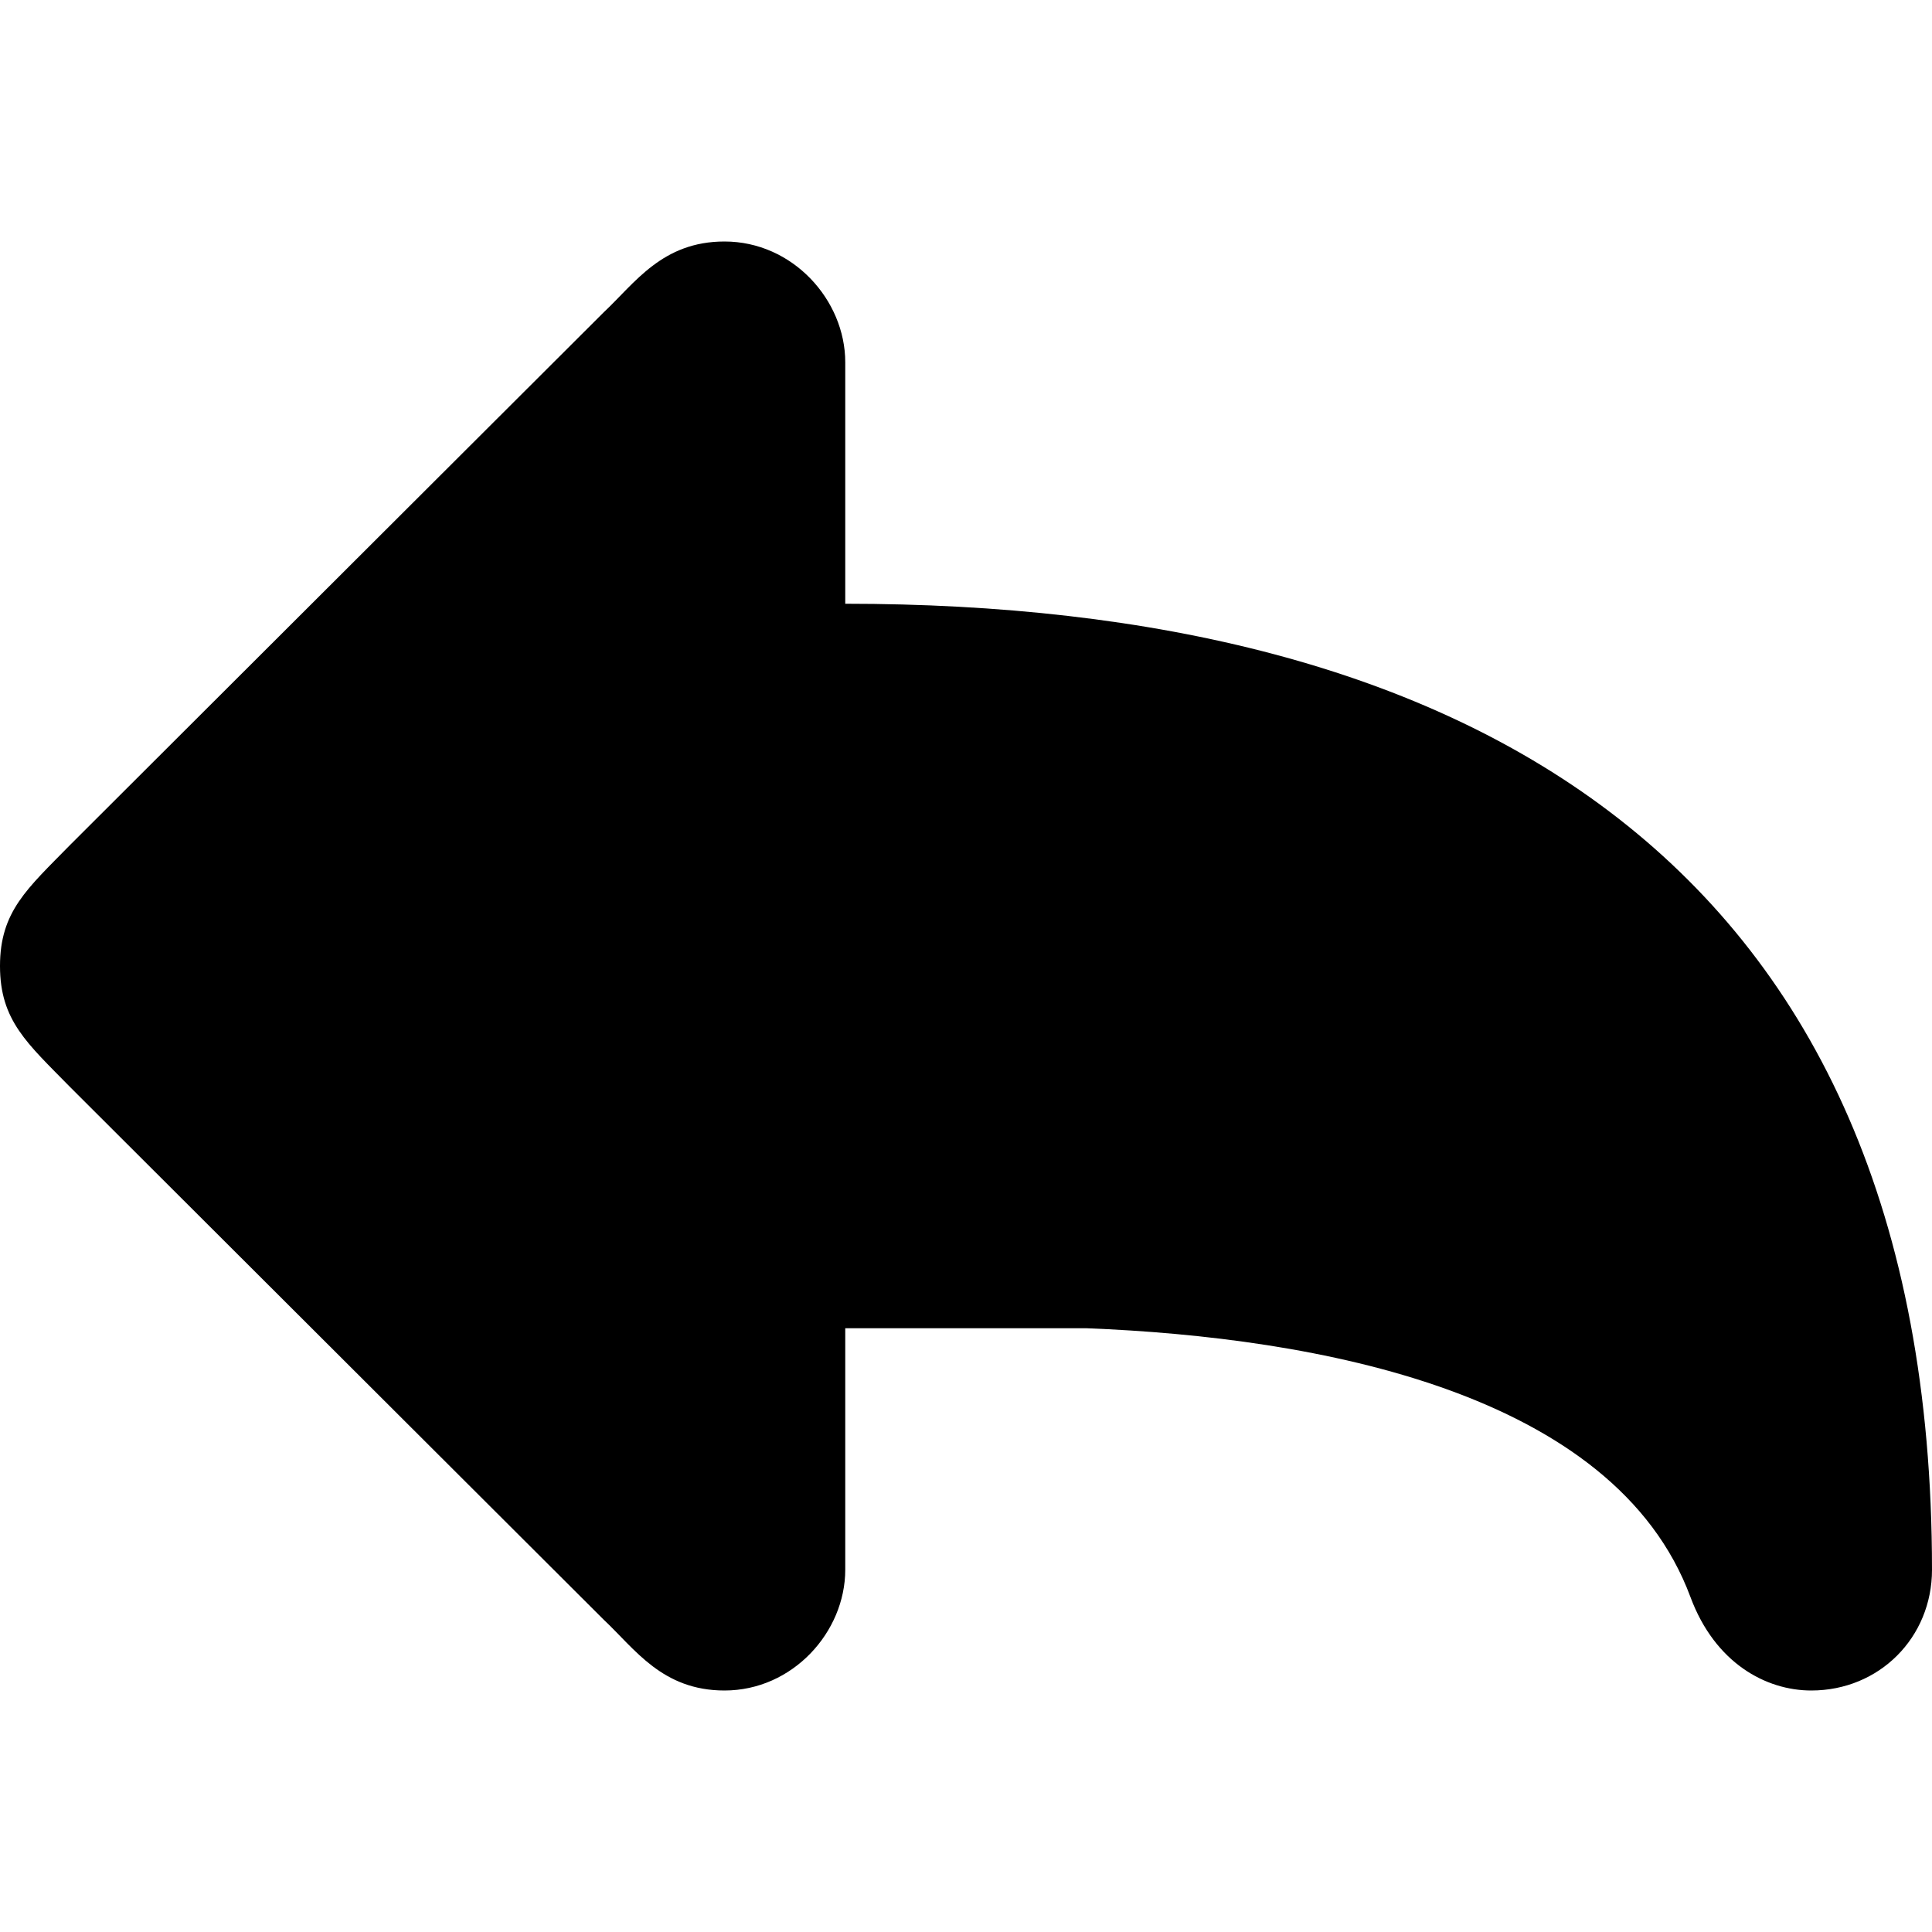
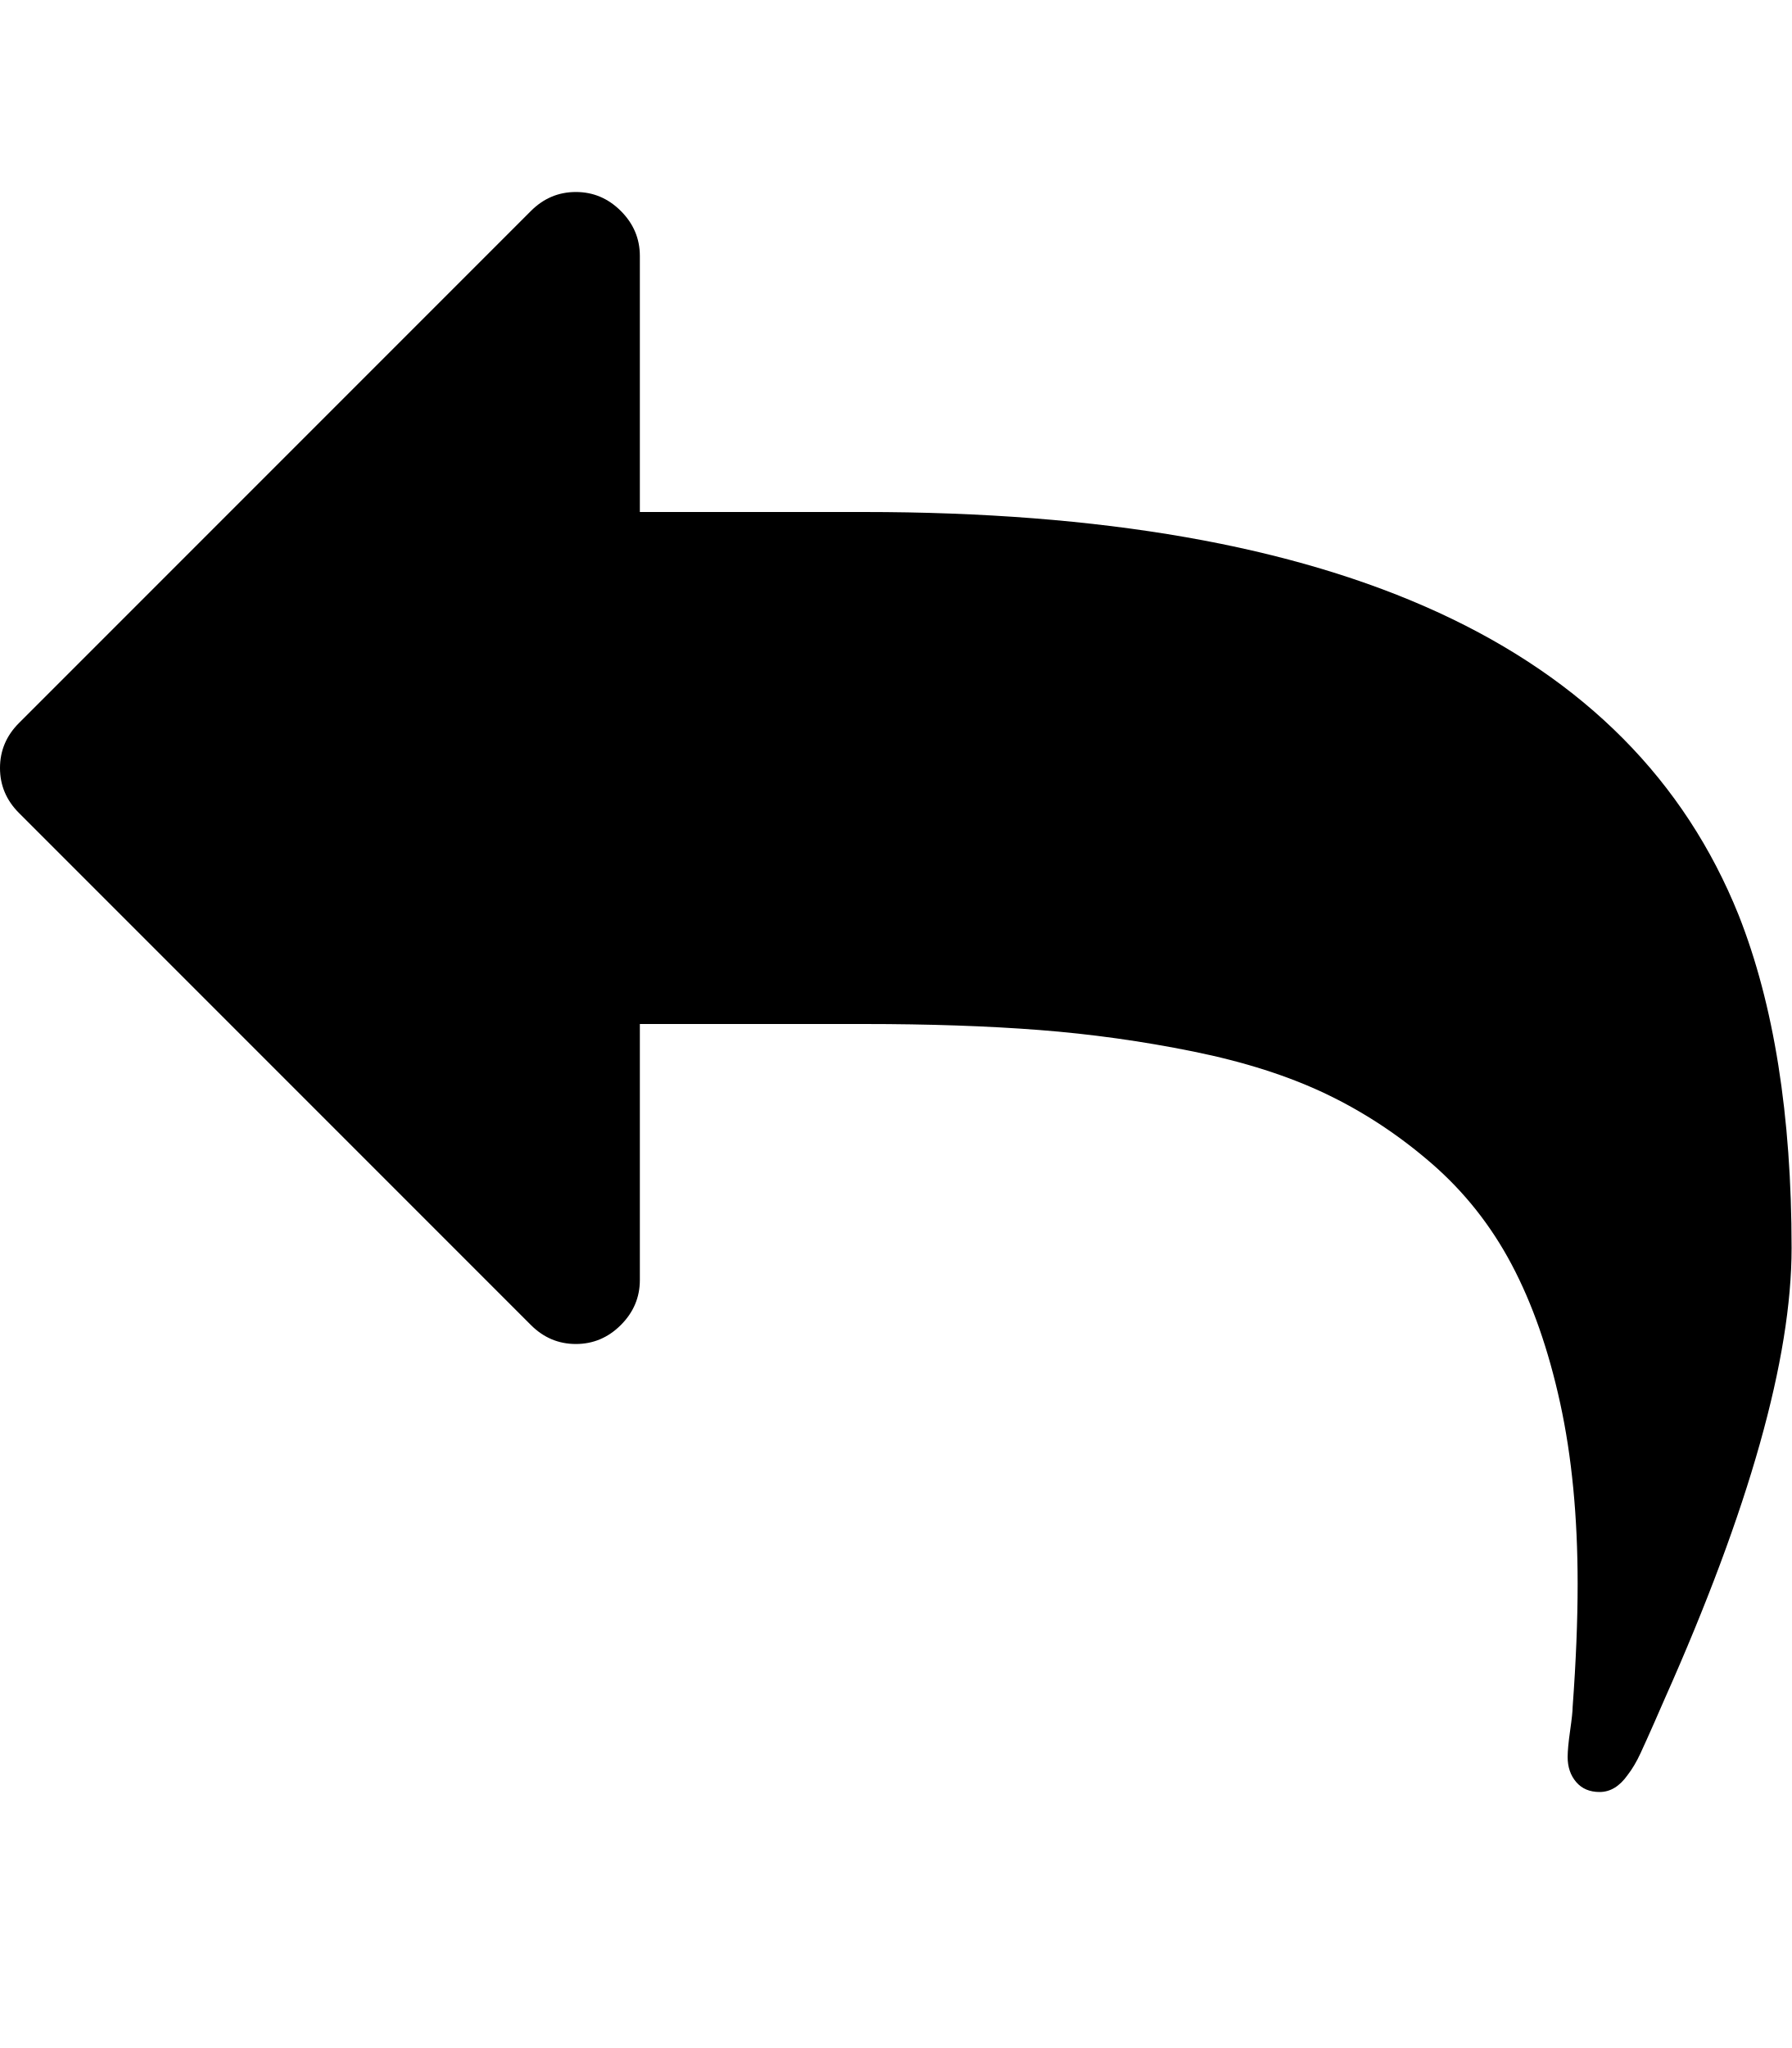
- <svg xmlns="http://www.w3.org/2000/svg" height="16px" id="Layer_1" style="enable-background:new 0 0 16 16;" version="1.1" viewBox="0 0 16 16" width="16px" xml:space="preserve">
-   <path d="M7,5V3c0-0.515-0.435-1-1-1C5.484,2,5.258,2.344,5,2.586L0.578,7C0.227,7.359,0,7.547,0,8s0.227,0.641,0.578,1L5,13.414  C5.258,13.656,5.484,14,6,14c0.565,0,1-0.485,1-1v-2h2c1.9,0.075,4.368,0.524,5,2.227C14.203,13.773,14.625,14,15,14  c0.563,0,1-0.438,1-1C16,7.083,12.084,5,7,5z" />
+ <svg xmlns="http://www.w3.org/2000/svg" contentScriptType="text/ecmascript" contentStyleType="text/css" enable-background="new 0 0 2048 2048" height="2048px" id="Layer_1" preserveAspectRatio="xMidYMid meet" version="1.1" viewBox="0.0 0 1792.0 2048" width="1792.0px" xml:space="preserve" zoomAndPan="magnify">
+   <path d="M1792,1248c0,110.667-42.333,261-127,451c-2,4.667-5.5,12.667-10.5,24s-9.5,21.333-13.5,30s-8.333,16-13,22  c-8,11.333-17.333,17-28,17c-10,0-17.833-3.333-23.5-10s-8.5-15-8.5-25c0-6,0.833-14.833,2.5-26.5s2.5-19.5,2.5-23.5  c3.333-45.333,5-86.333,5-123c0-67.333-5.833-127.667-17.5-181s-27.833-99.5-48.5-138.5s-47.333-72.667-80-101  c-32.667-28.333-67.833-51.5-105.5-69.5s-82-32.167-133-42.5s-102.333-17.5-154-21.5c-51.667-4-110.167-6-175.5-6H640v256  c0,17.333-6.333,32.333-19,45s-27.667,19-45,19s-32.333-6.333-45-19L19,813C6.333,800.333,0,785.333,0,768s6.333-32.333,19-45  l512-512c12.667-12.667,27.667-19,45-19s32.333,6.333,45,19s19,27.667,19,45v256h224c475.333,0,767,134.333,875,403  C1774.333,1004.333,1792,1115.333,1792,1248z" />
</svg>
